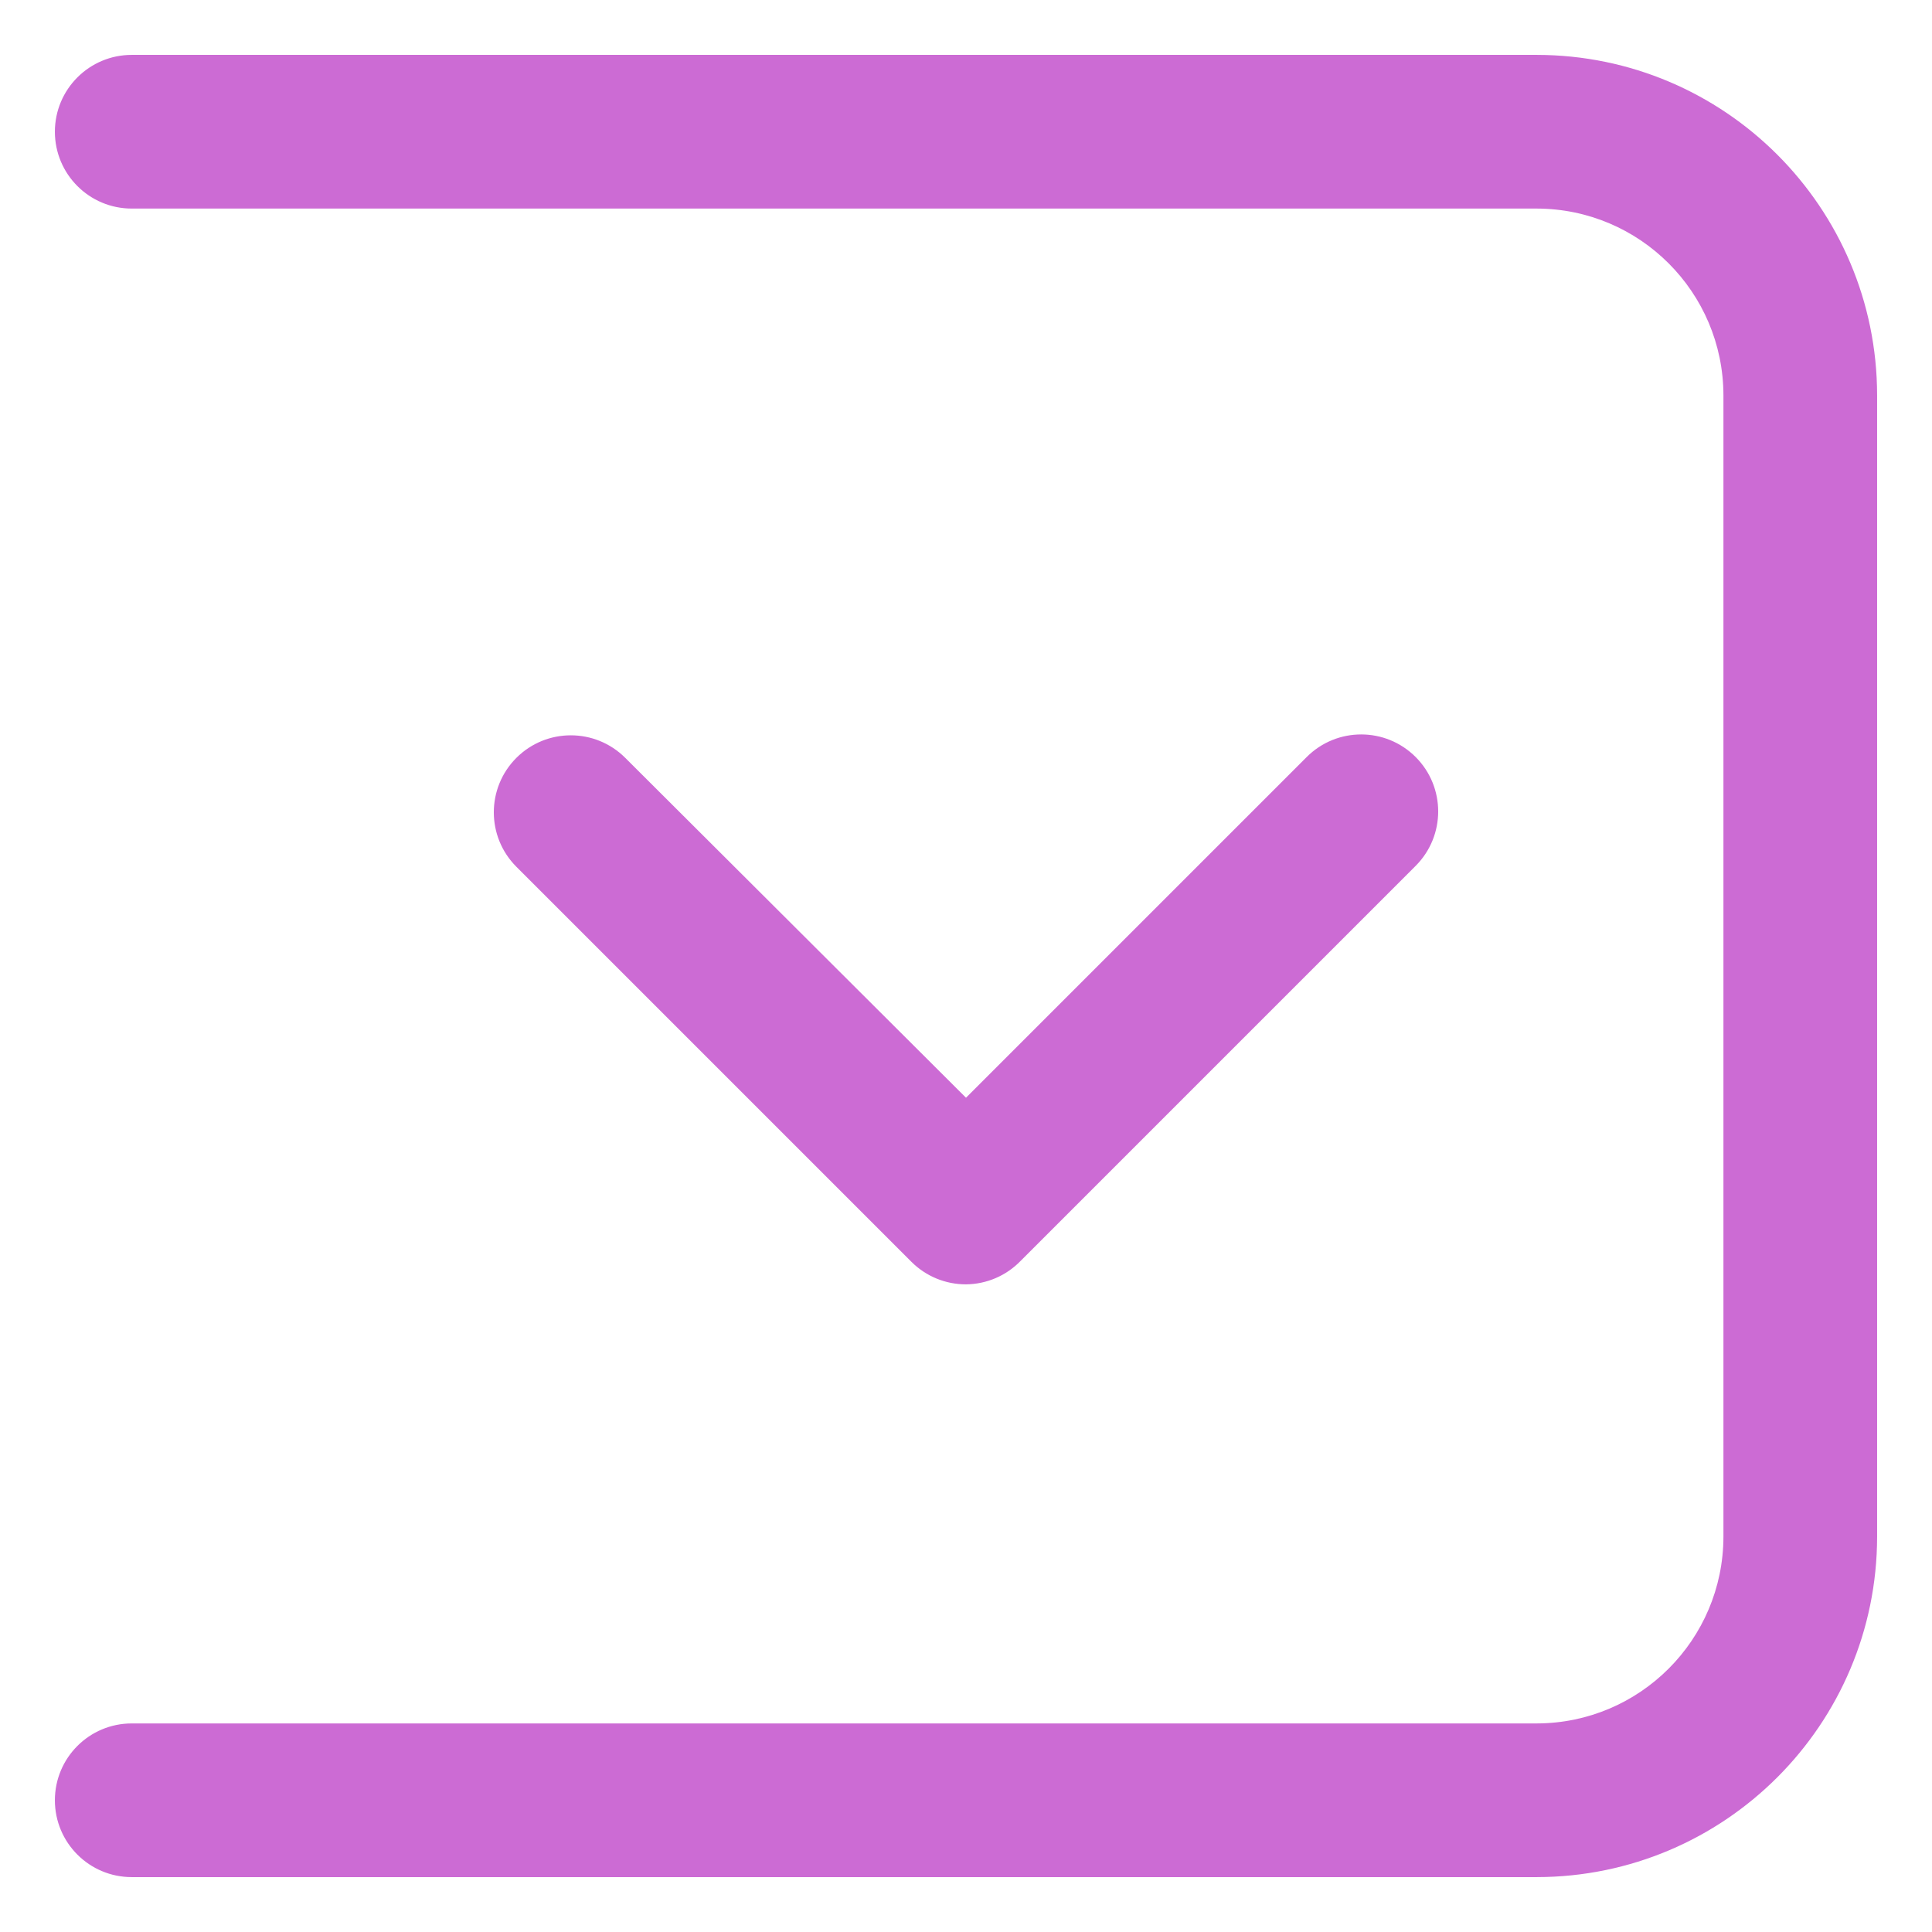
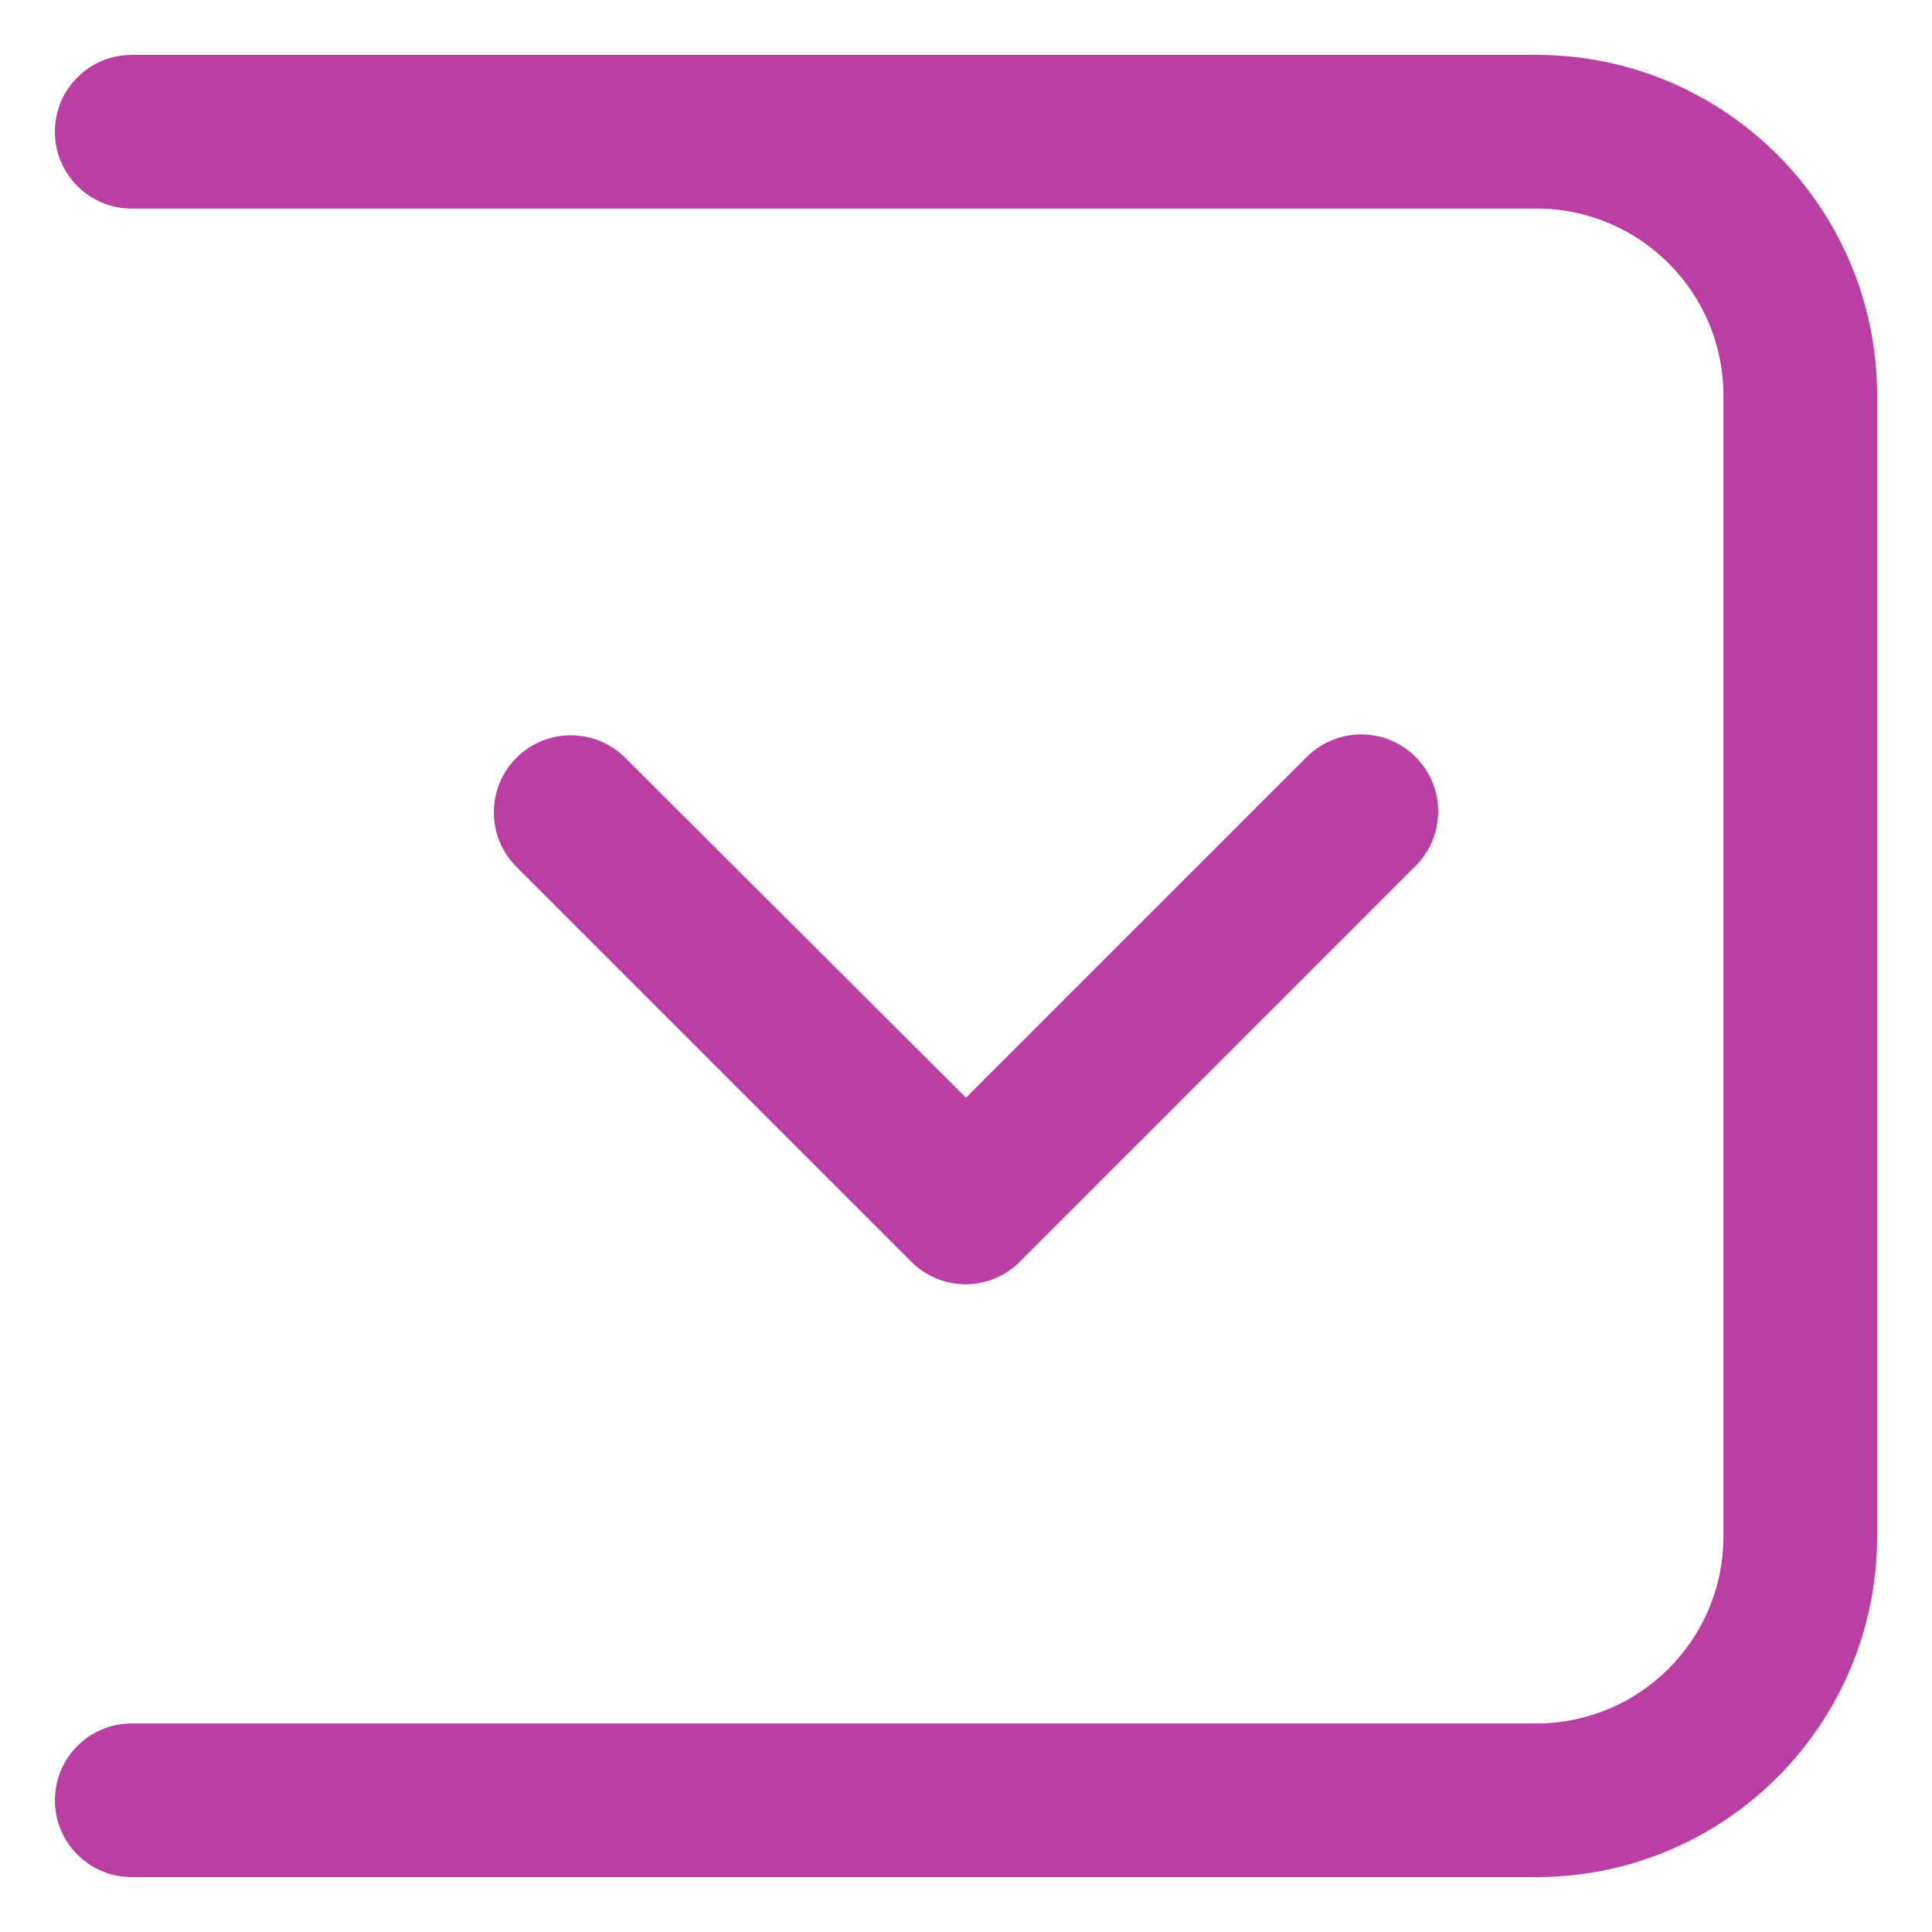
<svg xmlns="http://www.w3.org/2000/svg" id="Layer_1" data-name="Layer 1" viewBox="0 0 44 44">
  <defs>
-     <style>.cls-1{fill:#cc6bd4;}</style>
+     <style>.cls-1{fill:#bb3fa2;}</style>
  </defs>
  <path class="cls-1" d="M22,29.25a1.75,1.75,0,0,1-1.24-.51l-9-9a1.75,1.75,0,0,1,2.48-2.48L22,25l7.76-7.76a1.75,1.75,0,0,1,2.48,2.48l-9,9A1.75,1.75,0,0,1,22,29.25Z" />
  <path class="cls-1" d="M35,42.75H3a1.75,1.75,0,0,1,0-3.5H35A4.26,4.26,0,0,0,39.25,35V9A4.26,4.26,0,0,0,35,4.75H3a1.75,1.75,0,0,1,0-3.5H35A7.76,7.76,0,0,1,42.75,9V35A7.76,7.76,0,0,1,35,42.75Z" />
</svg>
